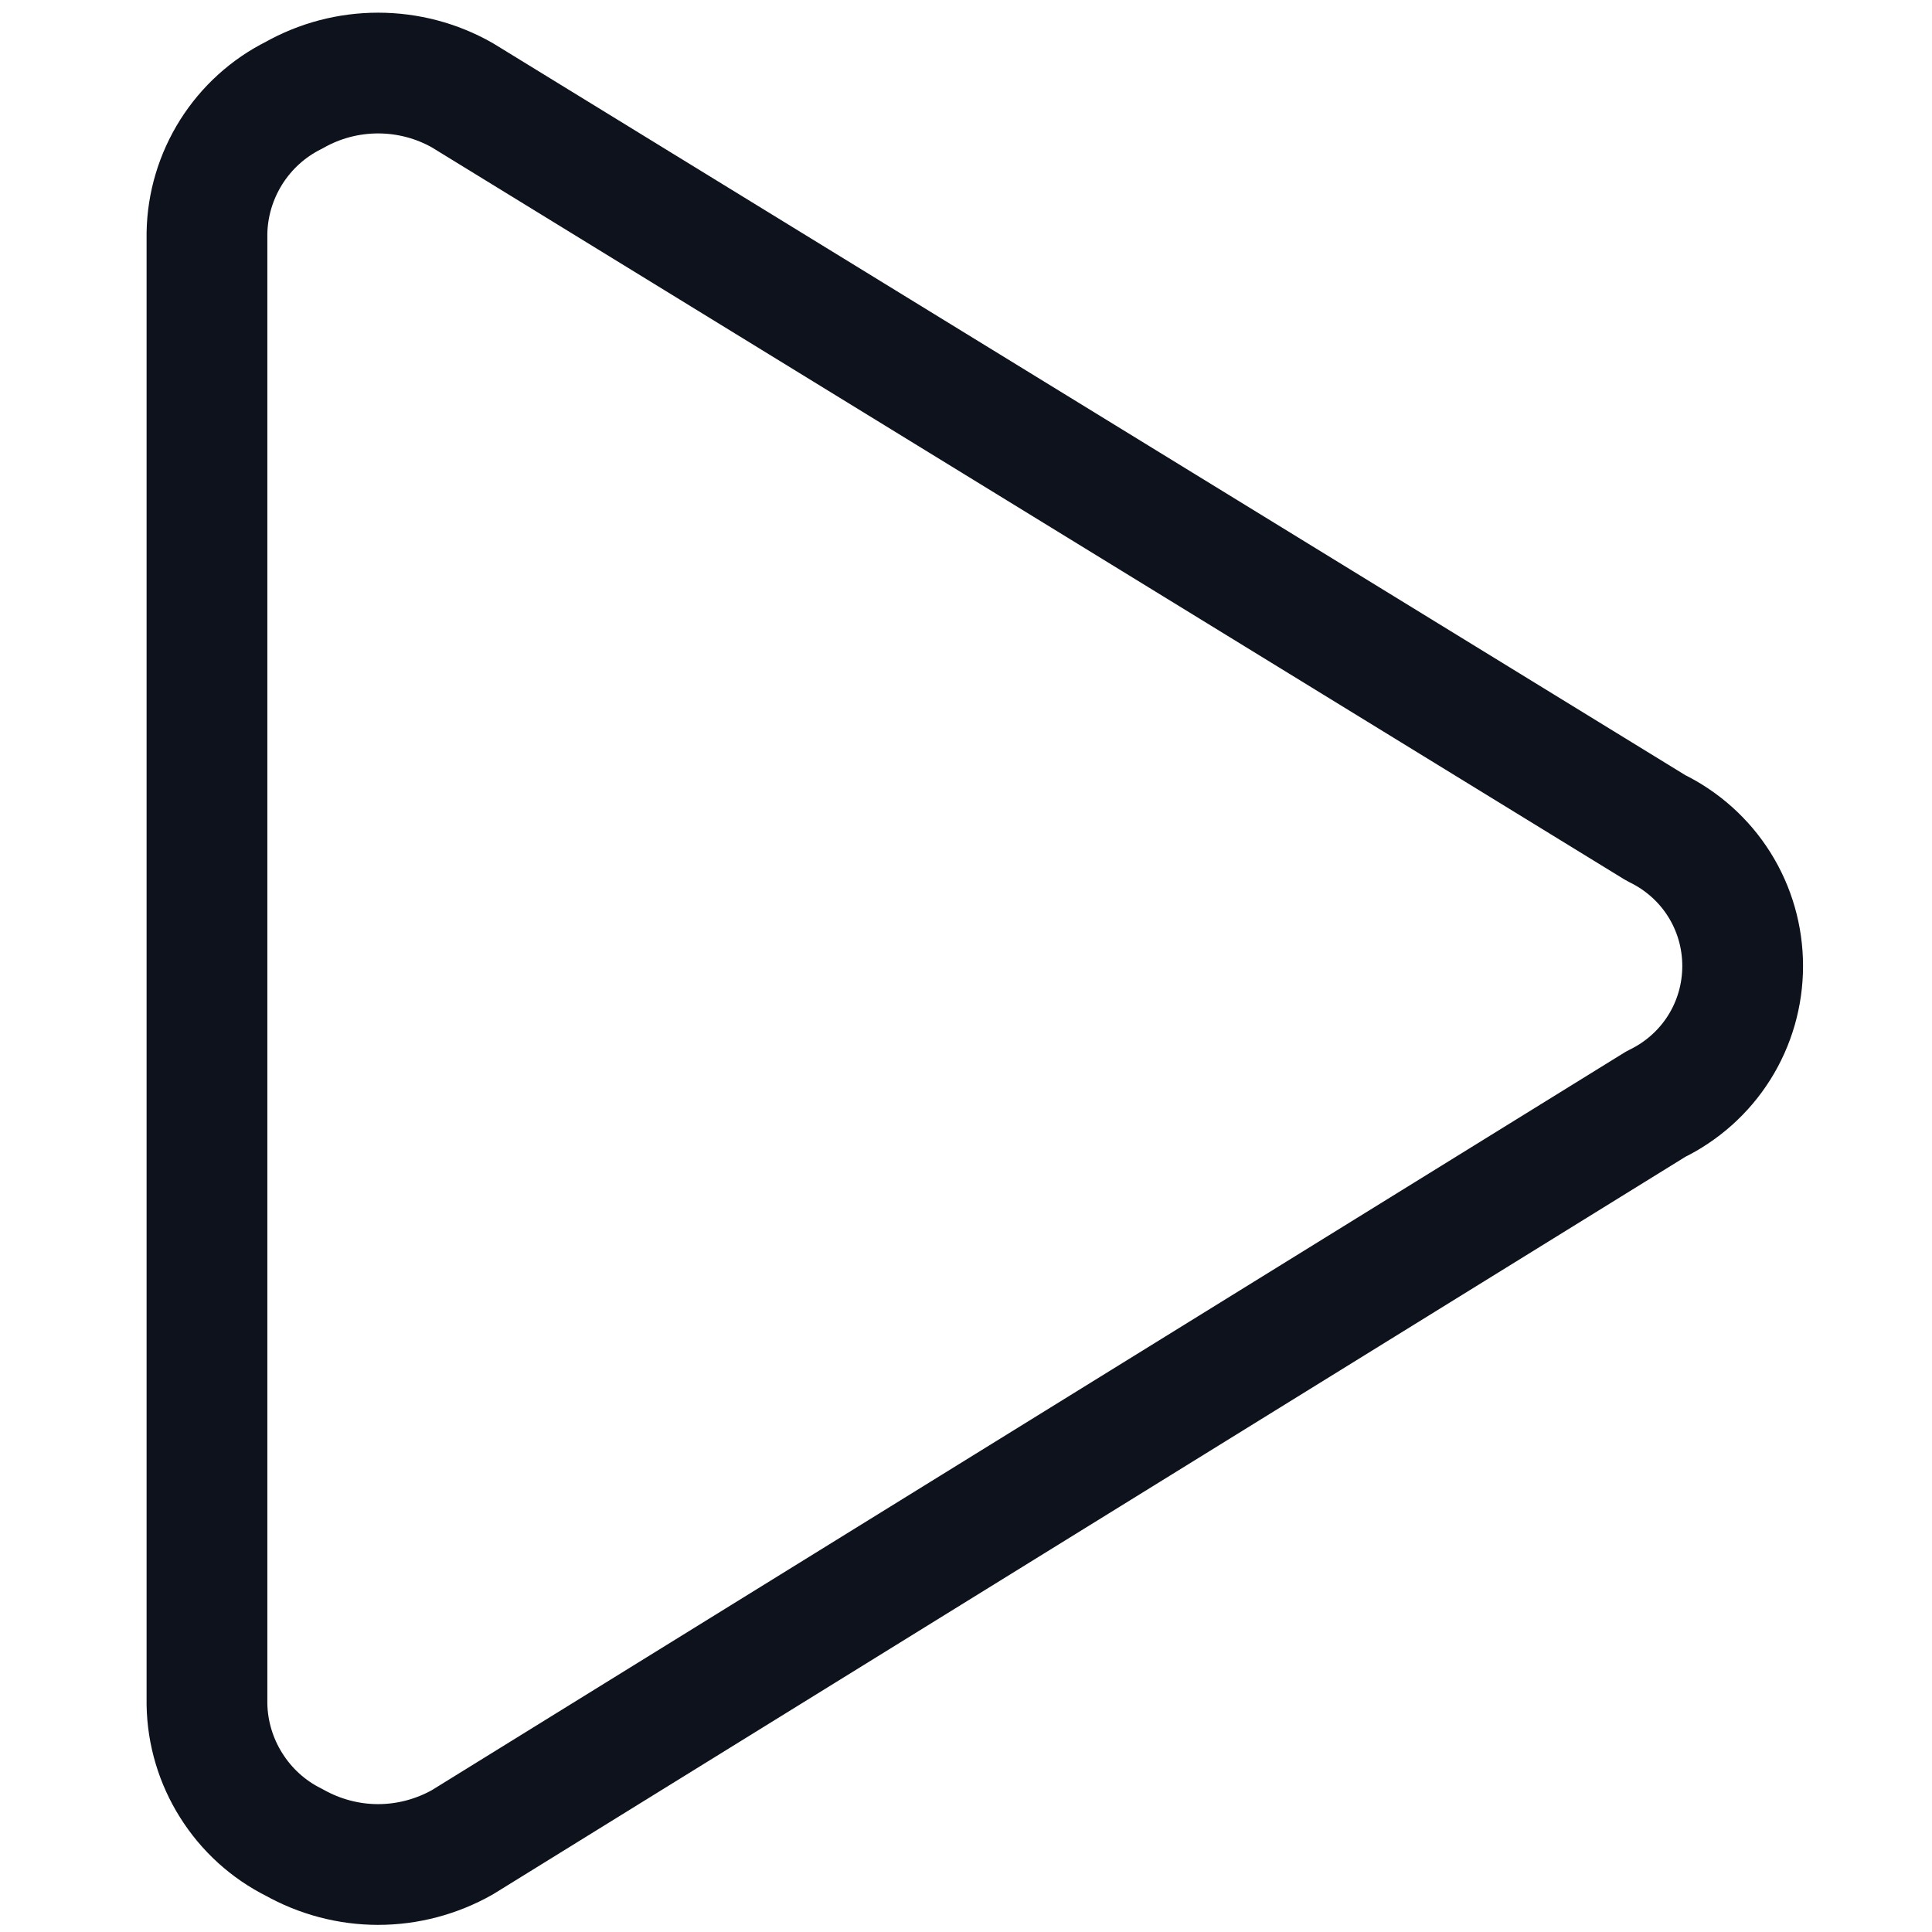
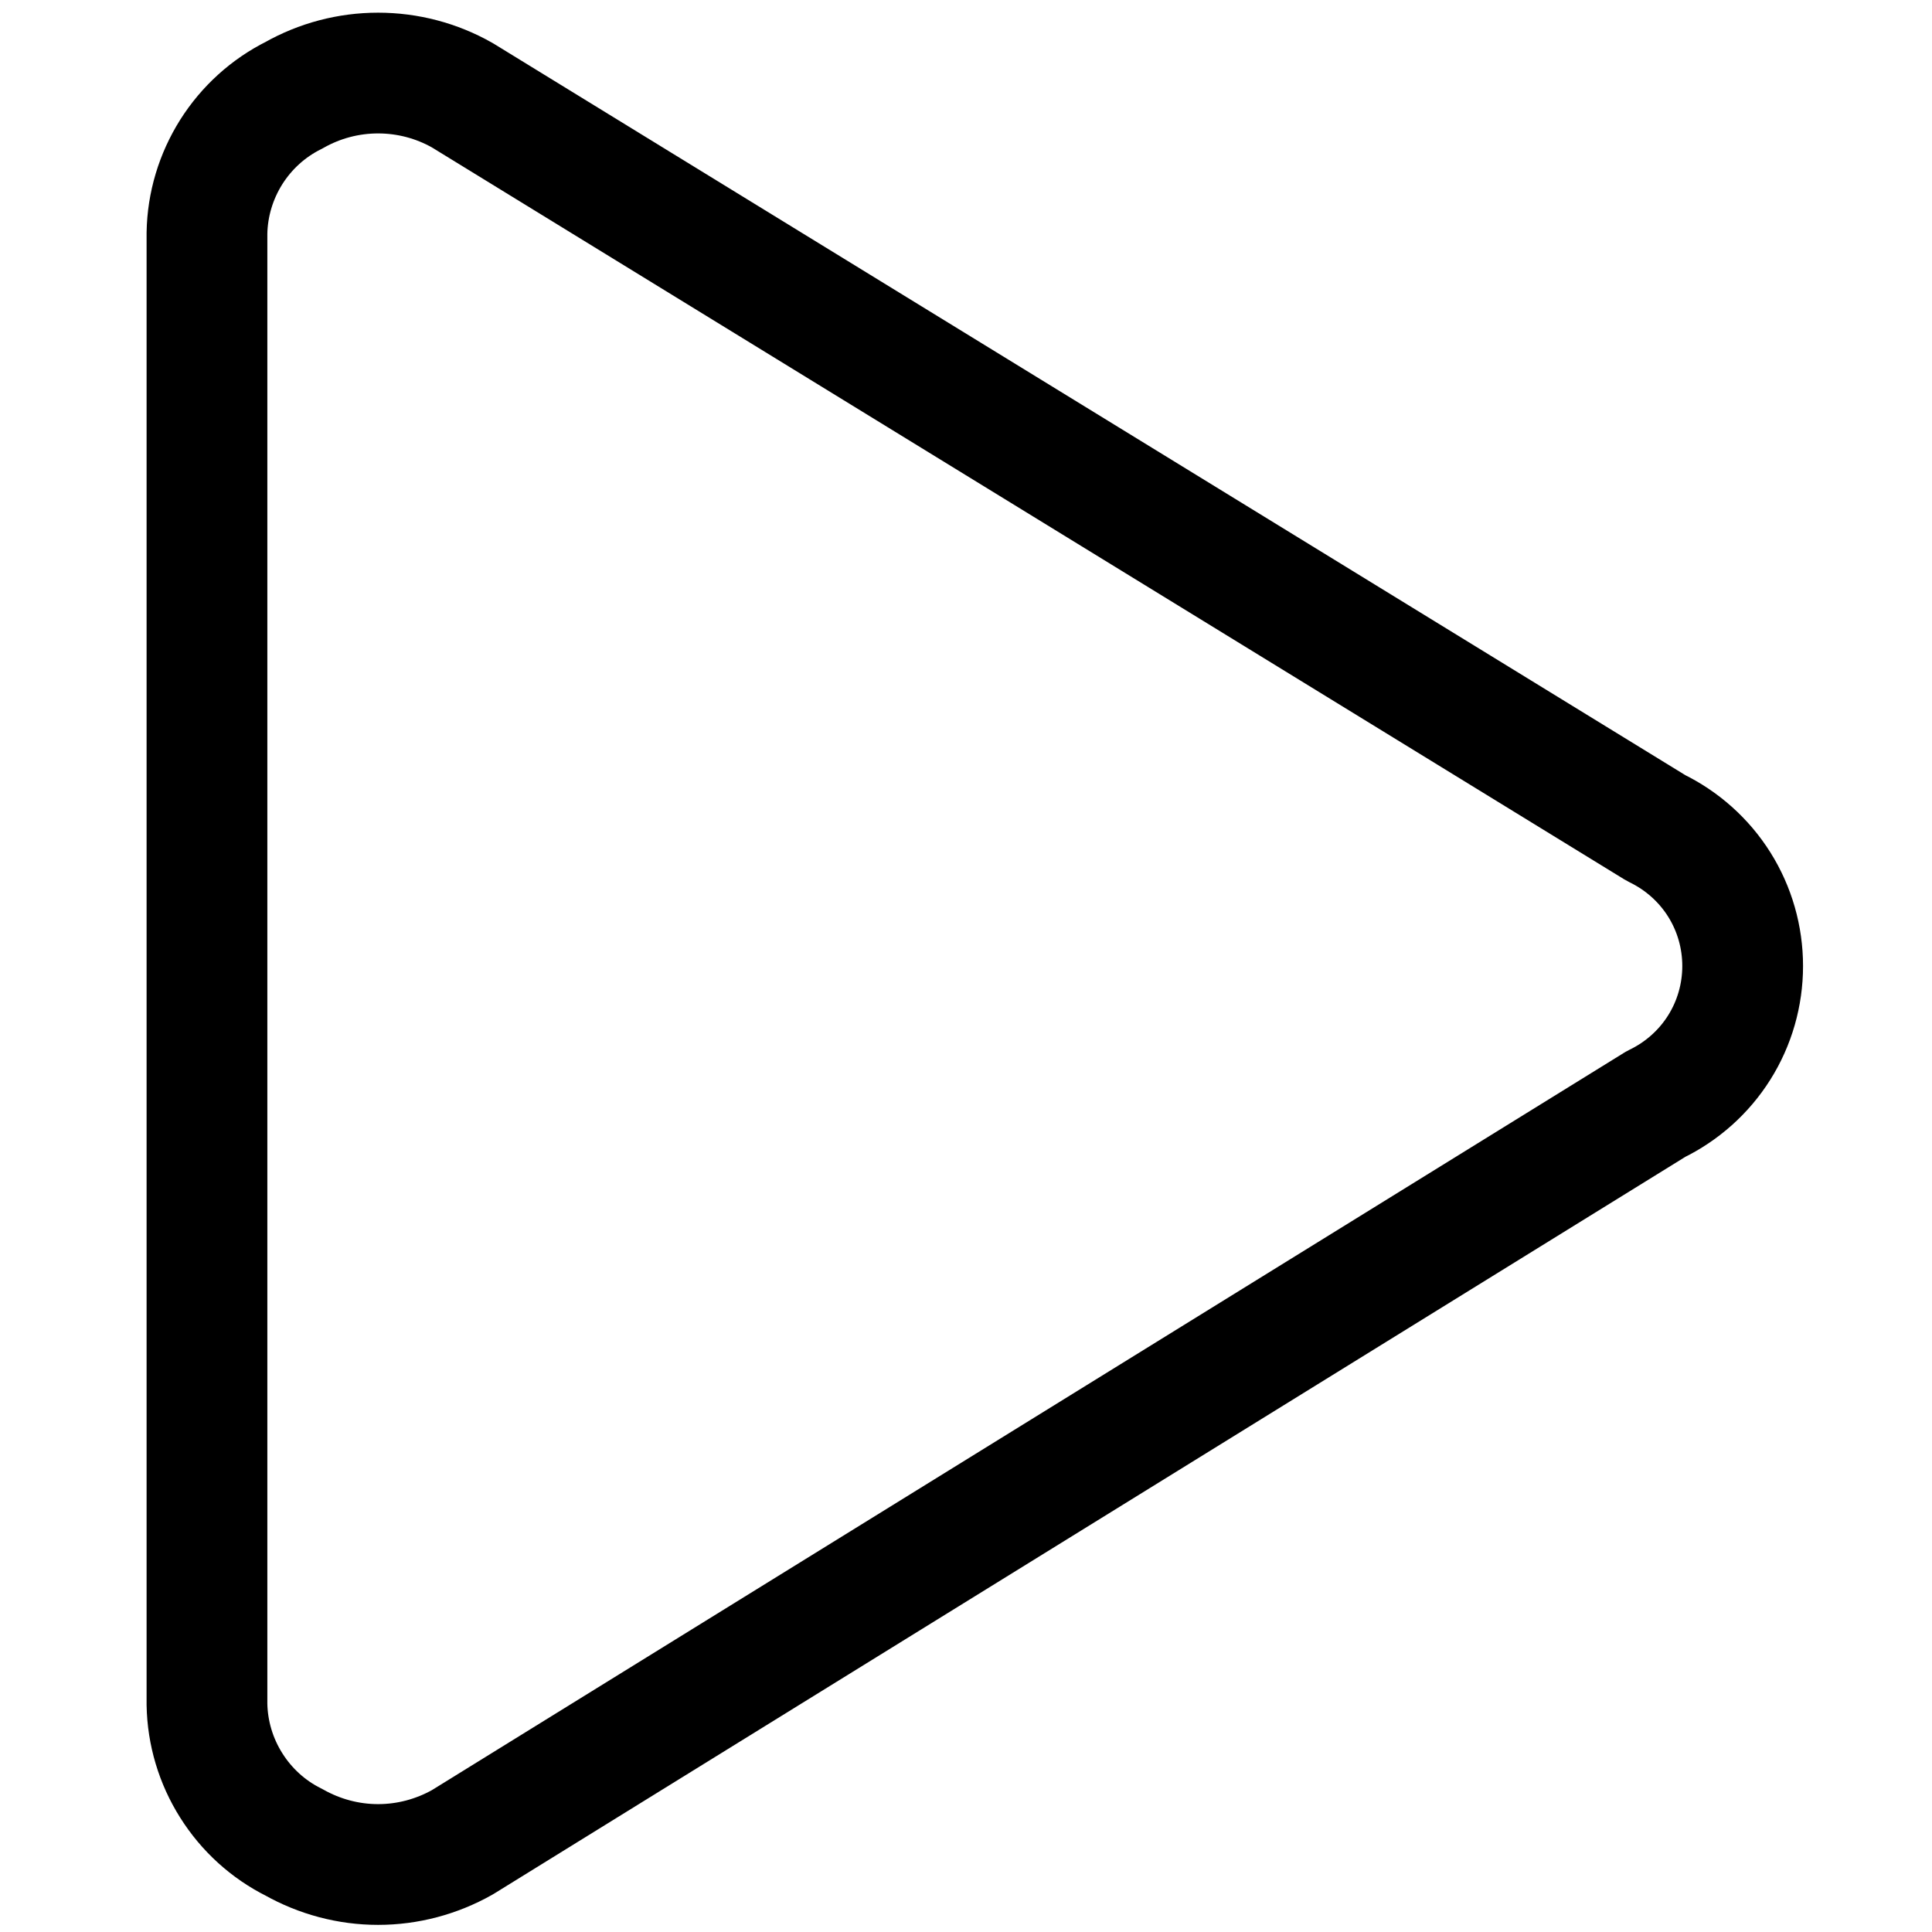
<svg xmlns="http://www.w3.org/2000/svg" width="16" height="16" viewBox="0 0 16 16" fill="none">
-   <path d="M1.714 14.114C1.718 14.352 1.788 14.585 1.915 14.786C2.042 14.988 2.221 15.151 2.434 15.257C2.647 15.377 2.887 15.441 3.131 15.441C3.376 15.441 3.616 15.377 3.829 15.257L13.714 9.143C13.929 9.039 14.111 8.877 14.238 8.675C14.365 8.473 14.432 8.239 14.432 8C14.432 7.761 14.365 7.527 14.238 7.325C14.111 7.123 13.929 6.961 13.714 6.857L3.829 0.789C3.616 0.668 3.376 0.605 3.131 0.605C2.887 0.605 2.647 0.668 2.434 0.789C2.221 0.895 2.042 1.058 1.915 1.259C1.788 1.461 1.718 1.693 1.714 1.931V14.114Z" stroke="#0D121C" stroke-linecap="round" stroke-linejoin="round" />
+   <path d="M1.714 14.114C1.718 14.352 1.788 14.585 1.915 14.786C2.042 14.988 2.221 15.151 2.434 15.257C2.647 15.377 2.887 15.441 3.131 15.441C3.376 15.441 3.616 15.377 3.829 15.257L13.714 9.143C13.929 9.039 14.111 8.877 14.238 8.675C14.365 8.473 14.432 8.239 14.432 8C14.432 7.761 14.365 7.527 14.238 7.325C14.111 7.123 13.929 6.961 13.714 6.857L3.829 0.789C3.616 0.668 3.376 0.605 3.131 0.605C2.887 0.605 2.647 0.668 2.434 0.789C2.221 0.895 2.042 1.058 1.915 1.259C1.788 1.461 1.718 1.693 1.714 1.931V14.114Z" stroke="currentColor" stroke-linecap="round" stroke-linejoin="round" />
</svg>
